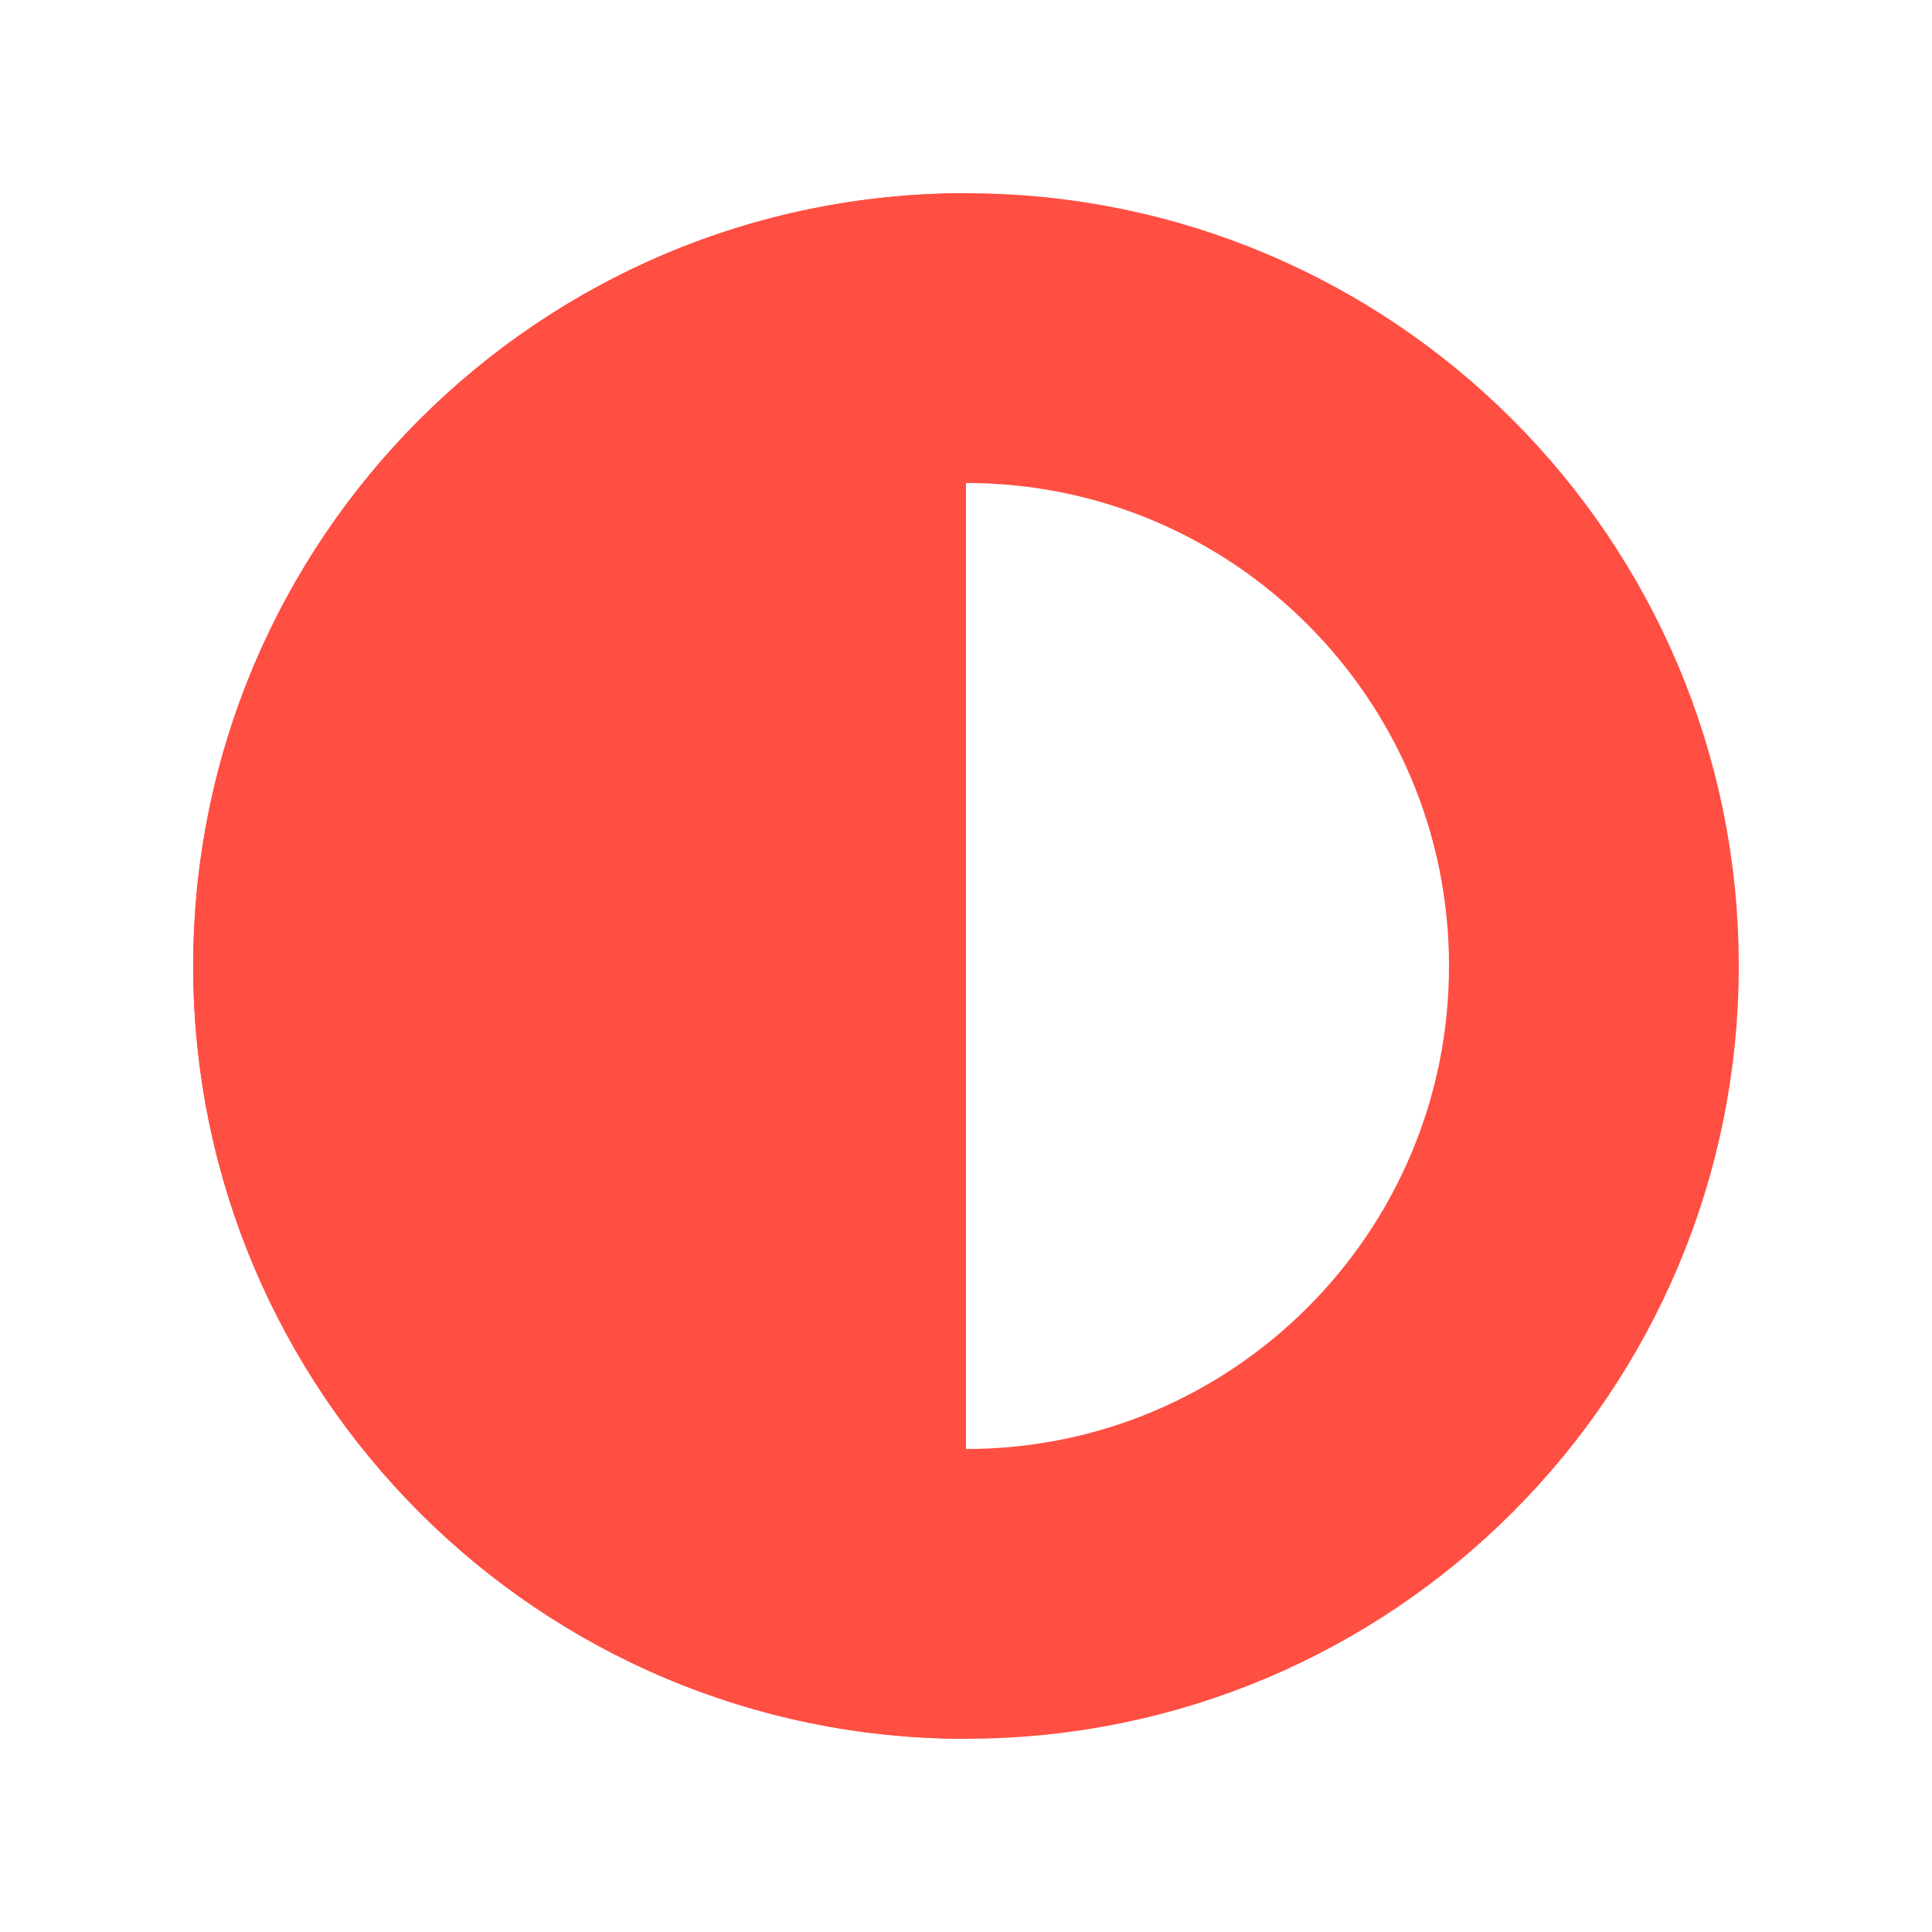
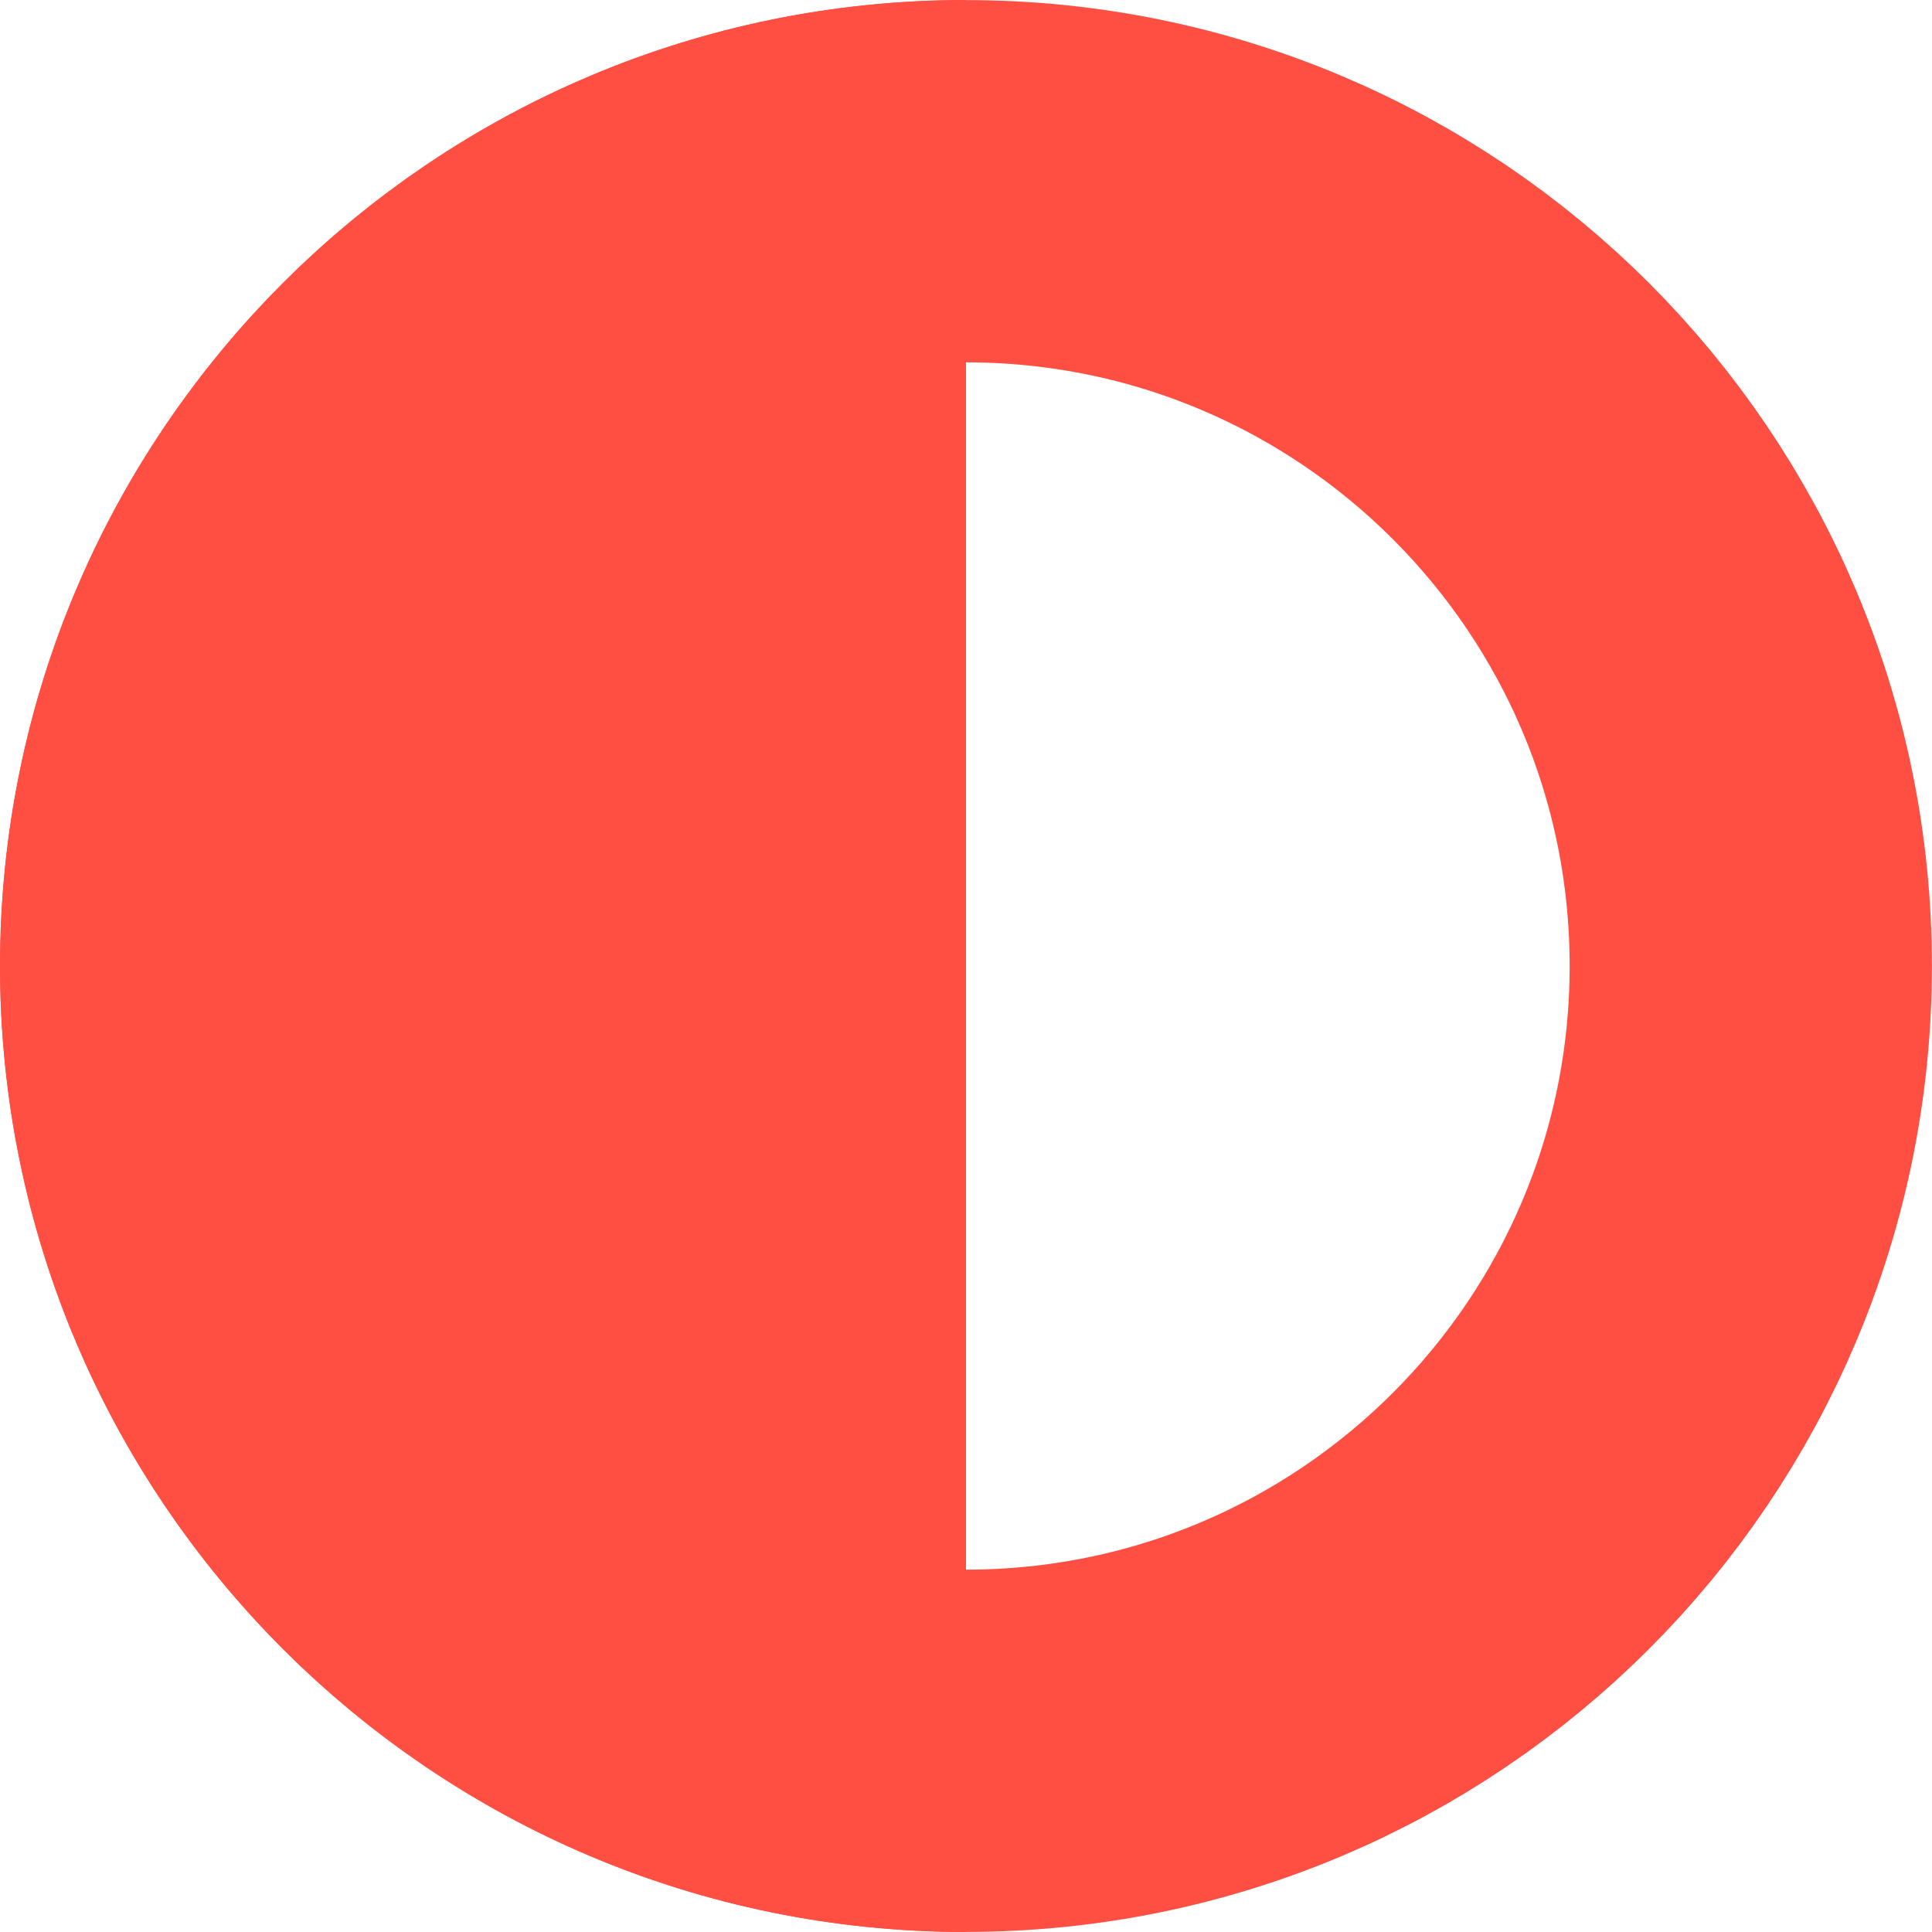
- <svg xmlns="http://www.w3.org/2000/svg" width="10" height="10" fill="none">
-   <circle cx="5" cy="5" r="3.25" stroke="#FF4E42" stroke-width="1.5" />
-   <path fill-rule="evenodd" clip-rule="evenodd" d="M5 9V1h.01H5a4 4 0 100 8z" fill="#FF4E42" />
+ <svg xmlns="http://www.w3.org/2000/svg" width="10" height="10" viewBox="0 0 10 10" fill="none">
+   <circle cx="5" cy="5" r="4.062" stroke="#FF4E42" stroke-width="1.875" />
+   <path fill-rule="evenodd" clip-rule="evenodd" d="M5 10V0C2.239 0 0 2.239 0 5C0 7.761 2.239 10 5 10Z" fill="#FF4E42" />
</svg>
